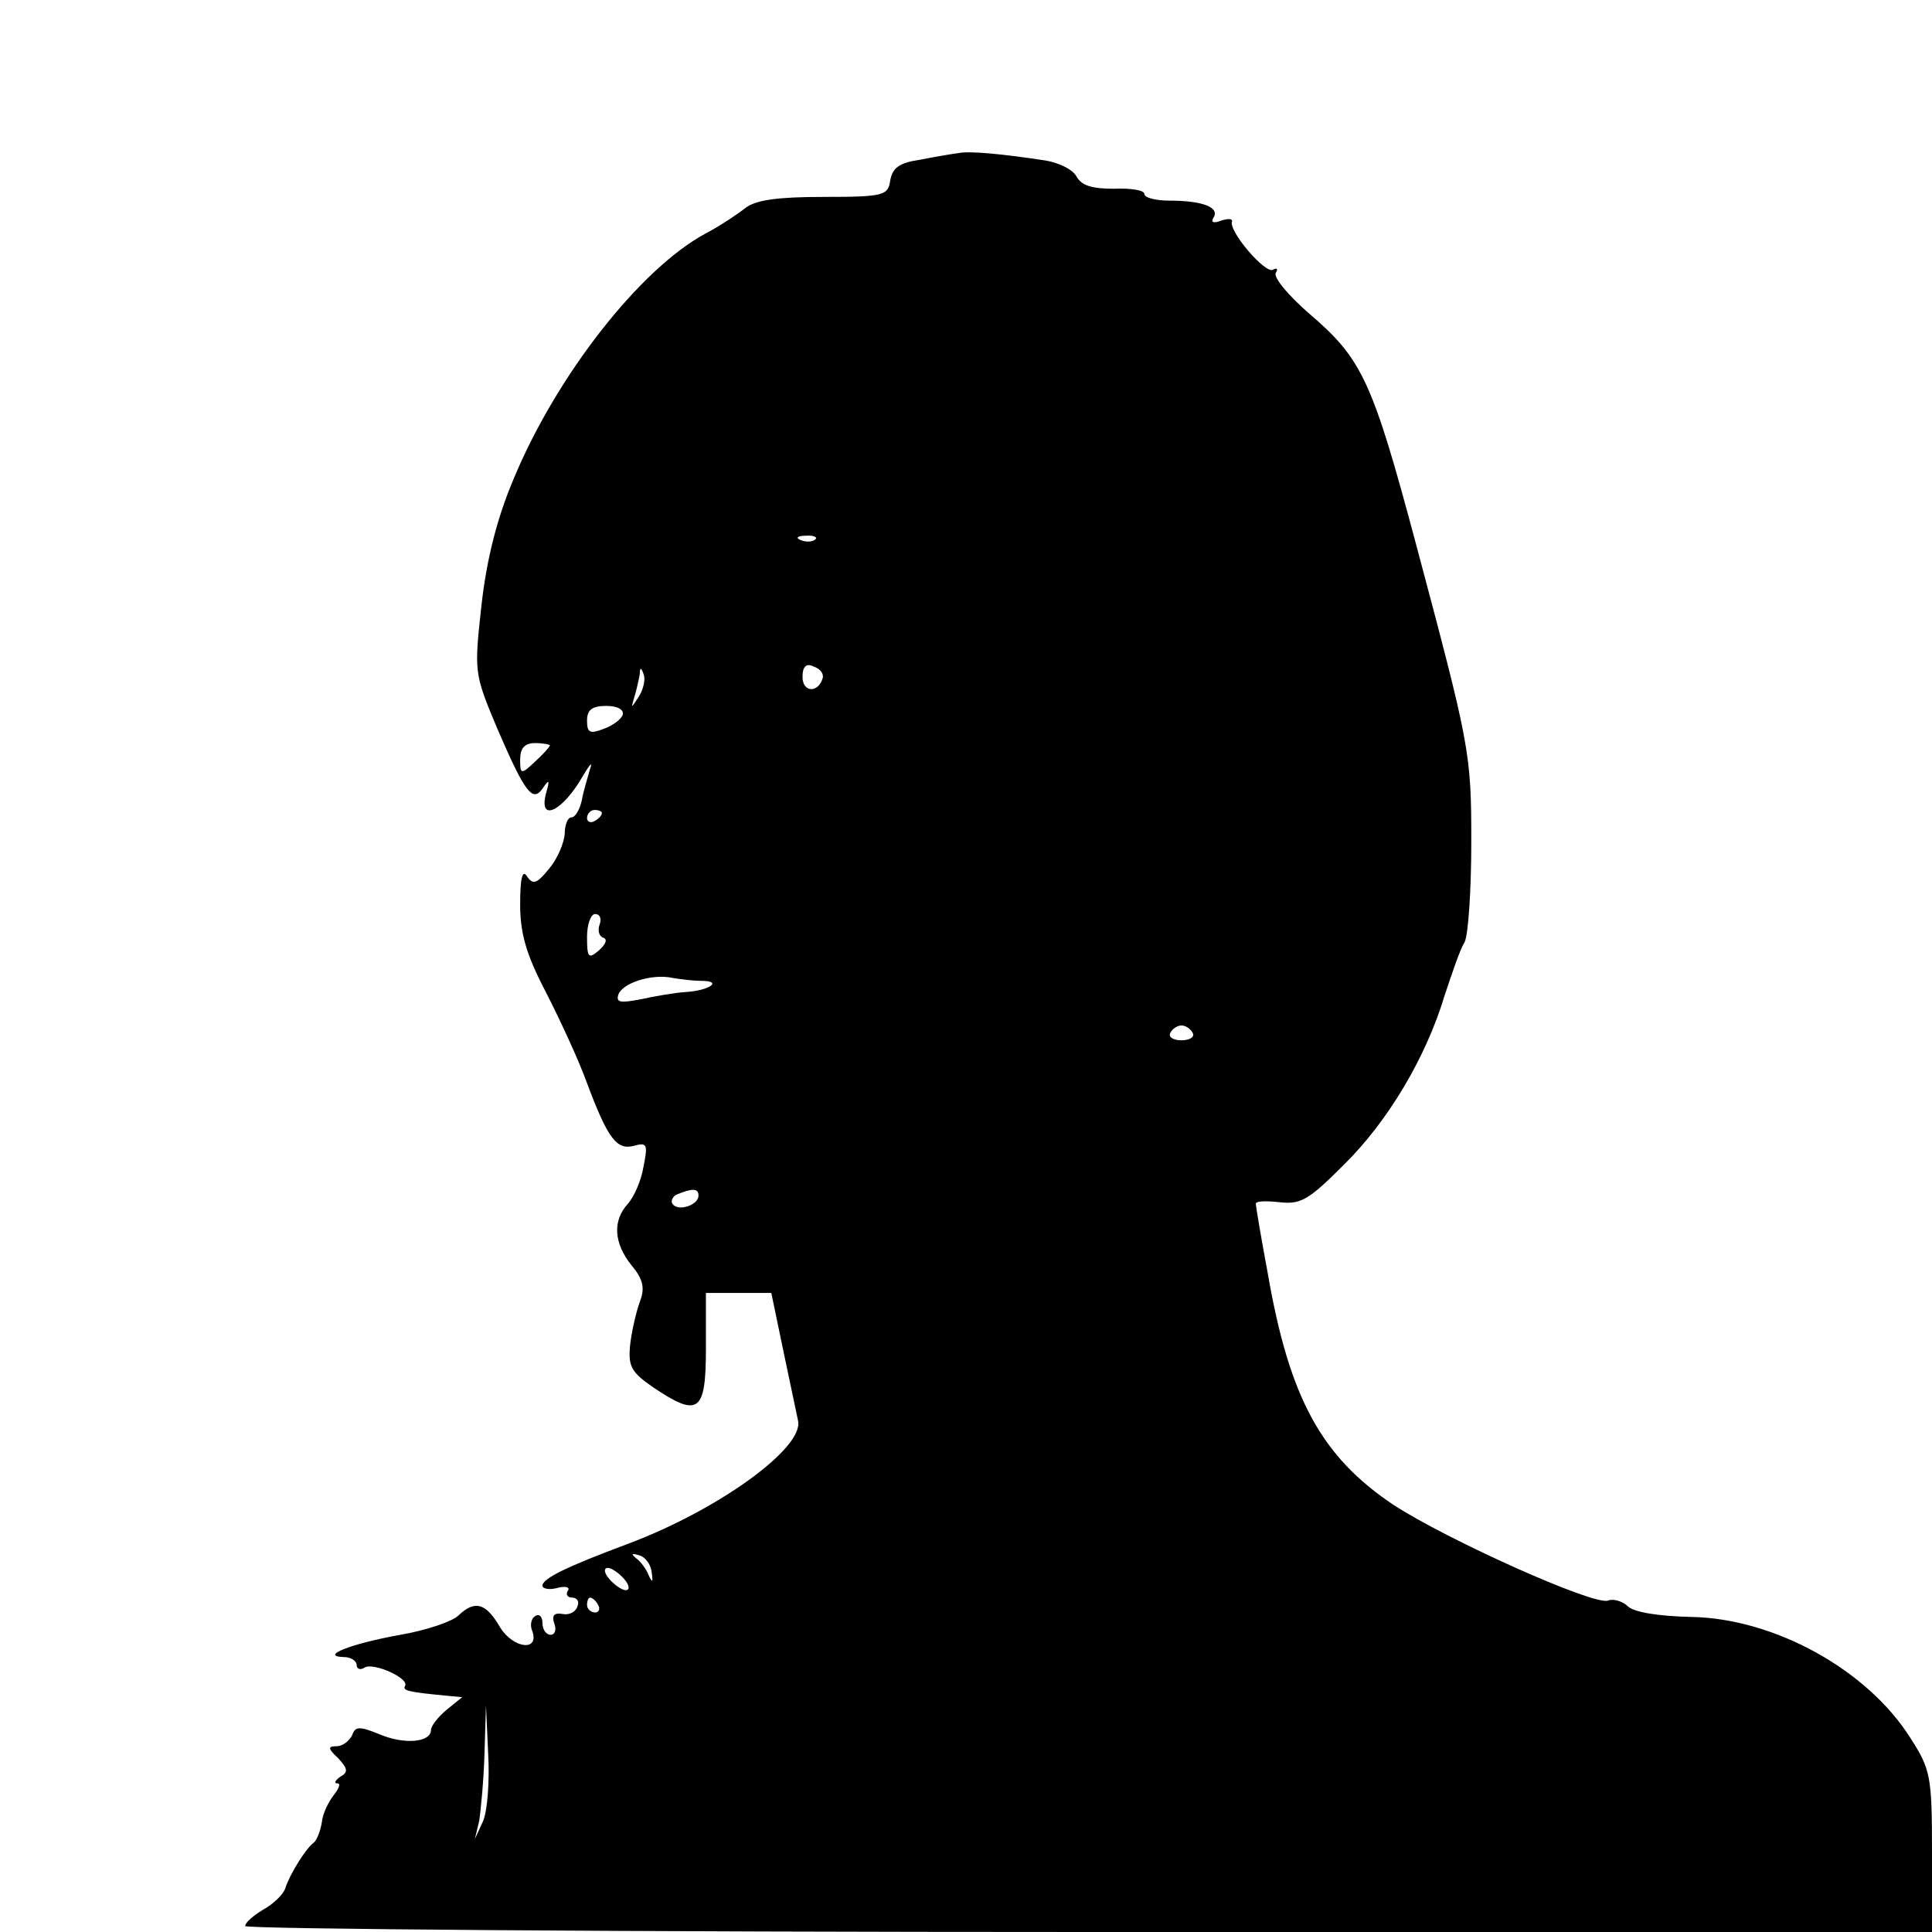
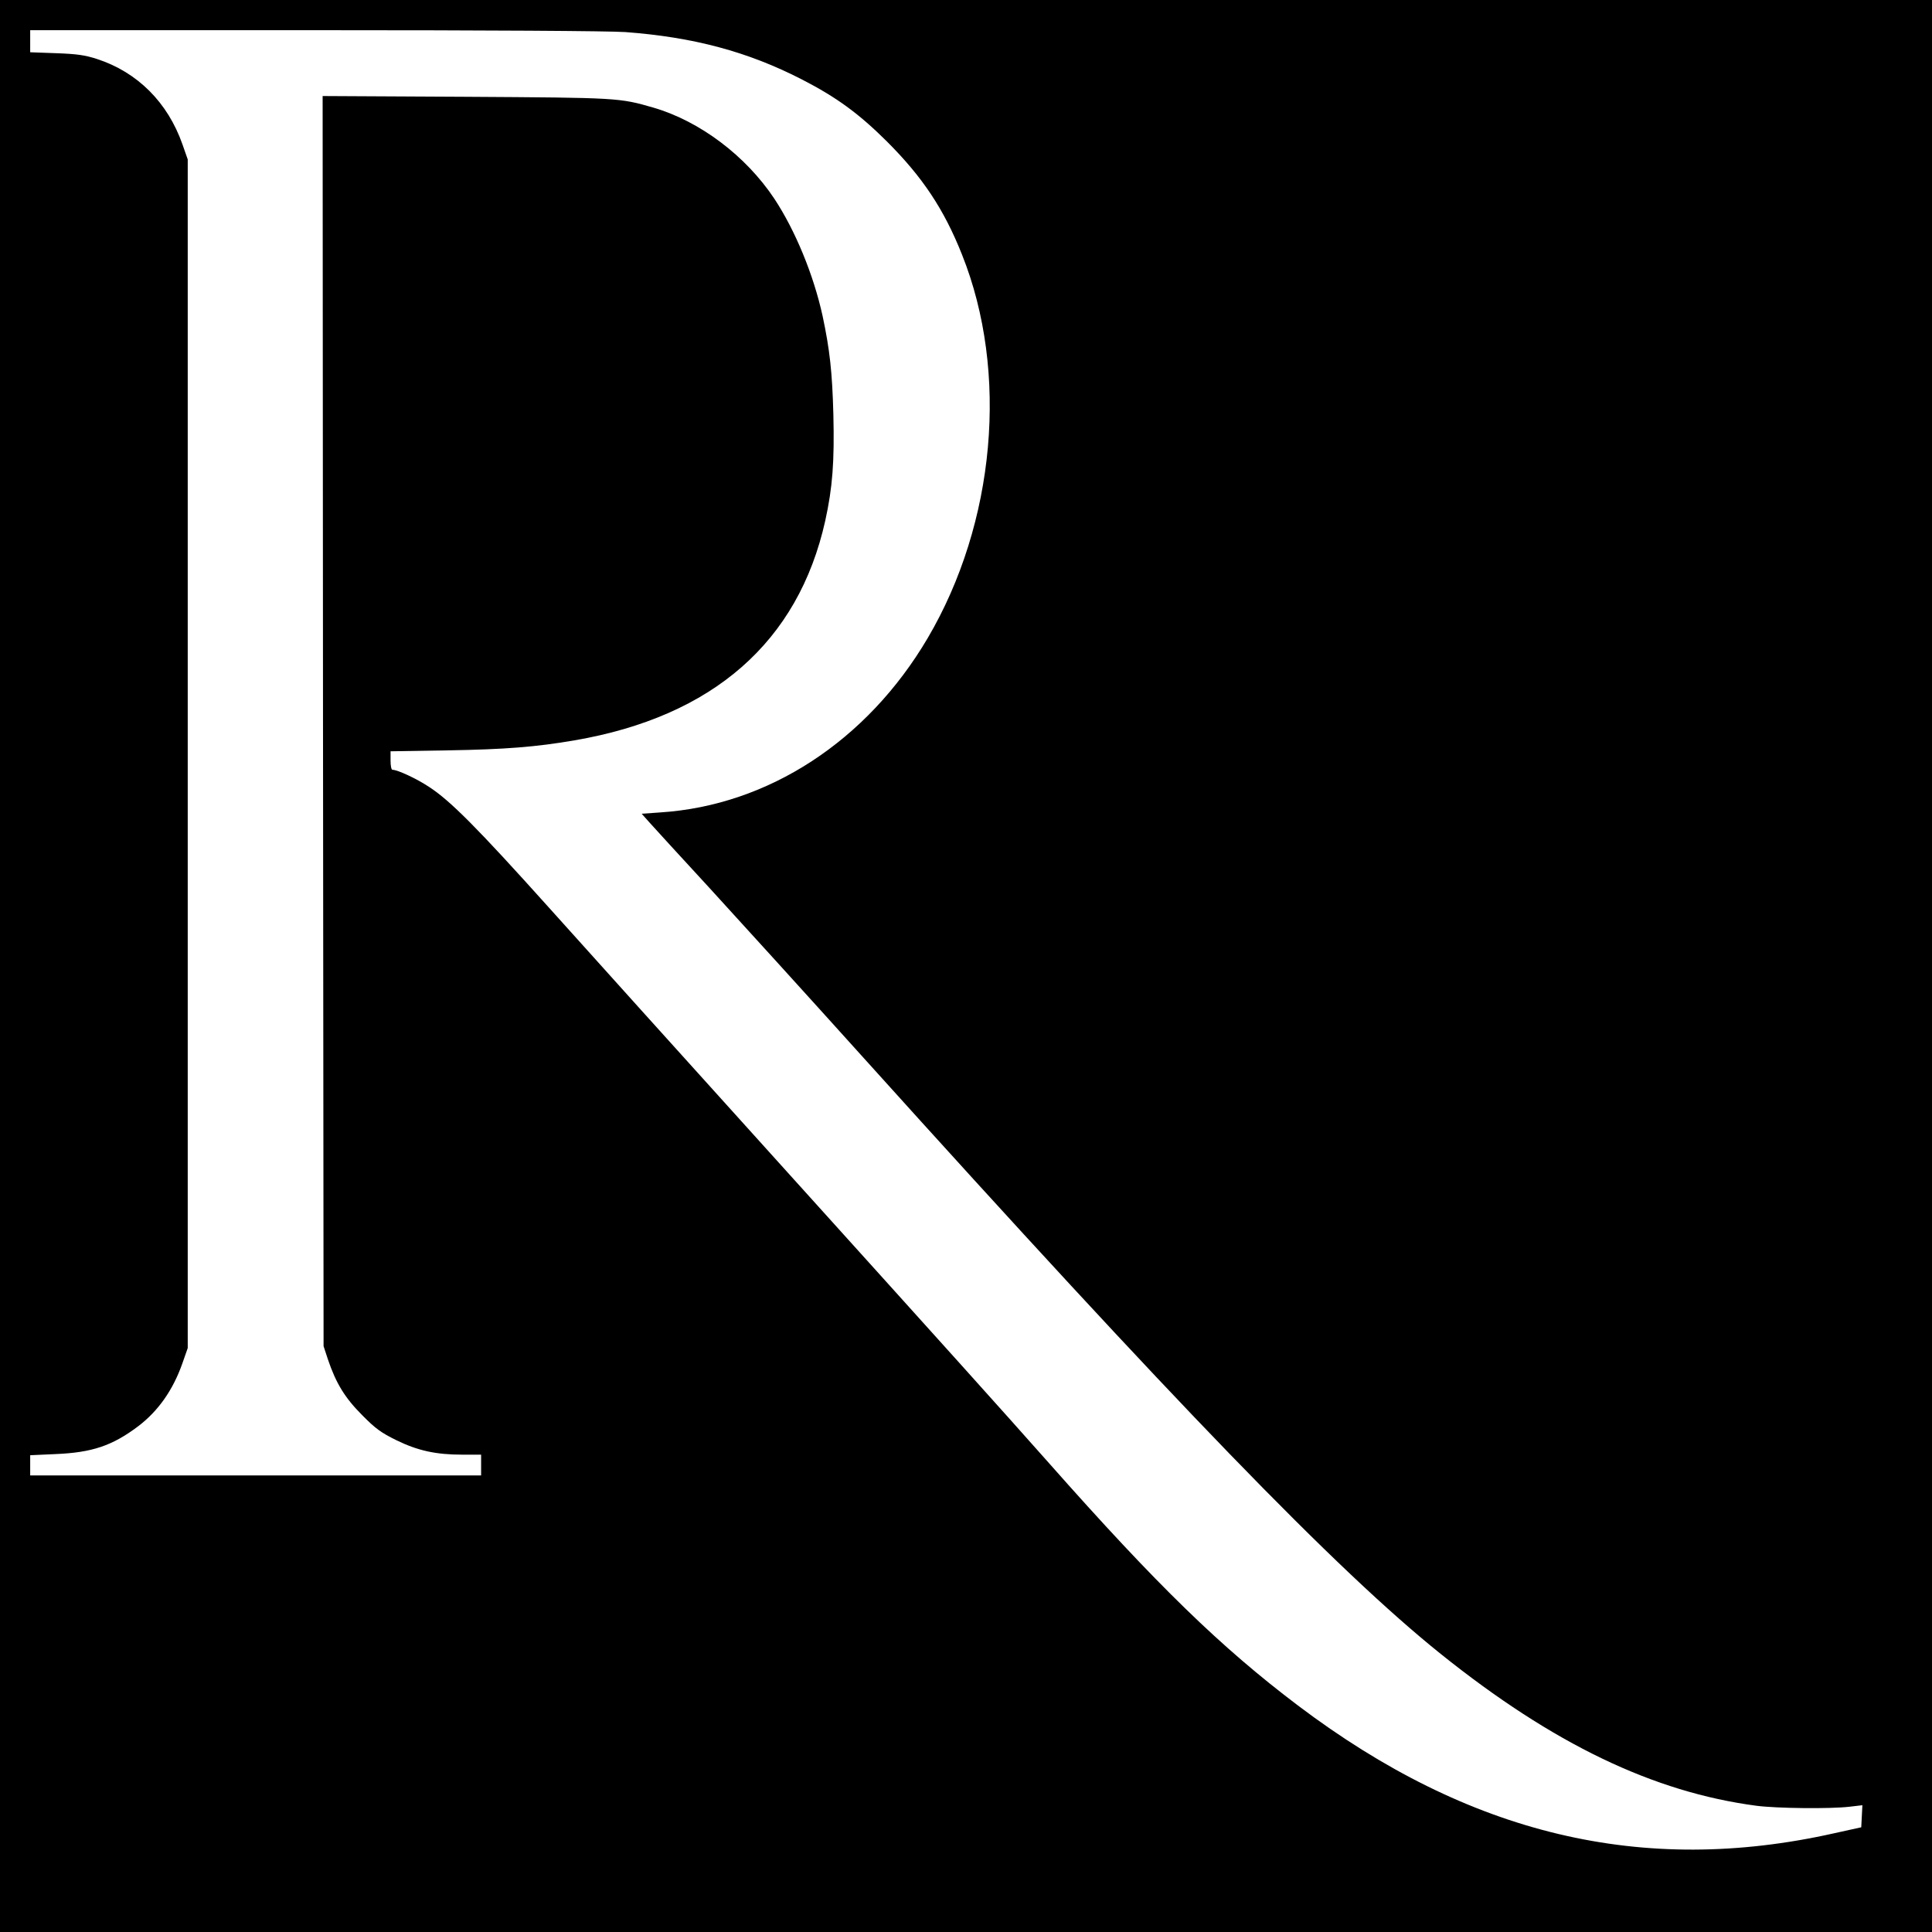
- <svg xmlns="http://www.w3.org/2000/svg" version="1.0" width="260pt" height="260pt" viewBox="0 0 260 260" preserveAspectRatio="xMidYMid meet">
-   <g transform="translate(0,260) scale(0.1,-0.1)" fill="#000000" stroke="none">
-     <path d="M1290 2394 c-8 -1 -32 -5 -52 -9 -28 -4 -37 -11 -40 -28 -3 -20 -8 -22 -90 -22 -61 0 -91 -4 -105 -15 -10 -8 -34 -24 -53 -34 -88 -47 -201 -191 -259 -331 -22 -52 -36 -107 -43 -169 -10 -91 -10 -92 21 -166 38 -88 48 -101 62 -80 8 12 9 10 4 -7 -11 -41 22 -25 49 22 10 17 14 21 10 10 -3 -11 -9 -30 -11 -42 -3 -13 -9 -23 -14 -23 -5 0 -9 -10 -9 -22 -1 -13 -10 -34 -21 -47 -17 -21 -22 -22 -30 -10 -6 9 -9 -3 -9 -38 0 -39 8 -67 34 -117 19 -37 44 -91 55 -121 29 -78 41 -93 64 -87 18 5 19 2 13 -28 -3 -19 -13 -41 -21 -50 -21 -23 -19 -53 5 -83 16 -19 18 -31 11 -49 -5 -14 -11 -40 -13 -58 -3 -29 2 -37 31 -57 61 -41 71 -34 71 52 l0 75 44 0 44 0 16 -77 c9 -43 18 -85 20 -95 8 -37 -109 -121 -230 -166 -80 -30 -114 -46 -114 -56 0 -4 9 -6 20 -3 11 3 18 1 14 -4 -3 -5 0 -9 6 -9 7 0 10 -6 7 -12 -2 -7 -11 -12 -20 -10 -11 2 -15 -2 -11 -13 3 -8 1 -15 -5 -15 -6 0 -11 7 -11 16 0 8 -4 13 -10 9 -5 -3 -7 -12 -4 -19 11 -29 -25 -25 -43 4 -19 33 -34 37 -56 16 -8 -8 -43 -20 -78 -26 -67 -12 -110 -29 -76 -30 9 0 17 -5 17 -11 0 -5 5 -7 11 -3 12 7 61 -15 54 -25 -3 -6 3 -8 56 -13 l21 -2 -21 -17 c-12 -10 -21 -22 -21 -27 0 -17 -36 -20 -69 -6 -27 11 -33 11 -37 -1 -4 -8 -13 -15 -21 -15 -12 0 -12 -3 2 -16 13 -14 14 -19 3 -25 -7 -5 -9 -9 -4 -9 5 0 2 -7 -5 -16 -7 -9 -15 -25 -16 -37 -2 -12 -7 -24 -11 -27 -10 -7 -32 -42 -38 -61 -3 -9 -17 -22 -30 -29 -13 -8 -24 -17 -24 -22 0 -4 511 -8 1135 -8 l1135 0 0 108 c0 102 -2 111 -29 153 -58 92 -183 161 -295 163 -43 1 -76 6 -85 14 -7 7 -20 11 -27 8 -19 -7 -217 82 -289 129 -97 65 -140 144 -169 312 -9 48 -16 90 -16 93 0 4 15 4 33 2 28 -3 39 4 85 50 60 59 111 145 136 228 10 30 21 63 27 72 5 10 9 71 9 135 0 121 -2 129 -75 403 -58 217 -72 247 -142 307 -29 25 -50 50 -46 56 3 5 2 7 -4 4 -10 -6 -60 52 -55 65 1 4 -6 4 -15 1 -10 -4 -14 -2 -10 4 9 14 -15 23 -59 23 -19 0 -34 4 -34 9 0 5 -18 8 -41 7 -29 0 -43 4 -50 16 -5 10 -24 19 -42 22 -59 9 -102 13 -117 10z m-193 -520 c-3 -3 -12 -4 -19 -1 -8 3 -5 6 6 6 11 1 17 -2 13 -5z m10 -187 c-6 -20 -27 -19 -27 2 0 14 5 19 15 14 9 -3 14 -10 12 -16z m-247 -24 c-11 -17 -11 -17 -6 0 3 10 6 24 7 30 0 9 2 9 5 0 3 -7 0 -20 -6 -30z m-22 -25 c-2 -6 -14 -15 -26 -19 -18 -7 -22 -5 -22 11 0 15 7 20 26 20 15 0 24 -5 22 -12z m-98 -41 c0 -2 -9 -12 -20 -22 -19 -18 -20 -17 -20 3 0 15 6 22 20 22 11 0 20 -2 20 -3z m70 -91 c0 -3 -4 -8 -10 -11 -5 -3 -10 -1 -10 4 0 6 5 11 10 11 6 0 10 -2 10 -4z m-3 -150 c-3 -8 -1 -16 5 -18 6 -2 3 -9 -6 -17 -14 -12 -16 -10 -16 18 0 17 5 31 11 31 6 0 9 -6 6 -14z m137 -76 c29 0 11 -13 -21 -15 -16 -1 -43 -6 -62 -10 -26 -5 -32 -4 -29 6 5 16 45 29 73 23 11 -2 29 -4 39 -4z m661 -70 c3 -5 -3 -10 -15 -10 -12 0 -18 5 -15 10 3 6 10 10 15 10 5 0 12 -4 15 -10z m-665 -219 c0 -13 -28 -22 -35 -11 -3 4 1 11 7 13 20 8 28 8 28 -2z m-63 -507 c2 -13 1 -15 -4 -4 -3 8 -11 19 -17 23 -7 6 -6 7 4 4 8 -2 16 -12 17 -23z m-37 -9 c7 -8 8 -15 2 -15 -5 0 -15 7 -22 15 -7 8 -8 15 -2 15 5 0 15 -7 22 -15z m-35 -35 c3 -5 1 -10 -4 -10 -6 0 -11 5 -11 10 0 6 2 10 4 10 3 0 8 -4 11 -10z m-155 -291 l-11 -24 6 25 c2 14 6 54 7 90 l2 65 3 -66 c2 -36 -1 -76 -7 -90z" />
+ <svg xmlns="http://www.w3.org/2000/svg" version="1.0" width="1024pt" height="1024pt" viewBox="0 0 1024 1024" preserveAspectRatio="xMidYMid meet">
+   <g transform="translate(0,1024) scale(0.1,-0.1)" fill="#000000" stroke="none">
+     <path d="M0 5120 l0 -5120 5120 0 5120 0 0 5120 0 5120 -5120 0 -5120 0 0 -5120z m3315 4950 c360 -27 647 -103 935 -251 183 -94 301 -180 451 -329 188 -188 302 -358 398 -600 249 -623 177 -1422 -182 -2032 -321 -545 -845 -887 -1417 -924 l-99 -7 42 -47 c23 -26 166 -182 317 -346 151 -165 520 -571 820 -904 1651 -1832 2505 -2714 3056 -3156 596 -478 1128 -733 1674 -805 108 -14 392 -17 493 -5 l68 8 -3 -59 -3 -58 -145 -32 c-1014 -227 -1933 -8 -2840 677 -410 310 -746 636 -1320 1285 -268 302 -482 540 -1475 1640 -457 506 -986 1093 -1176 1305 -379 422 -523 567 -636 640 -65 43 -166 90 -193 90 -6 0 -10 22 -10 49 l0 49 308 5 c299 5 464 18 667 53 734 126 1186 522 1329 1164 39 177 49 314 43 564 -6 225 -19 342 -57 521 -48 219 -145 454 -256 622 -151 227 -394 410 -639 482 -183 53 -186 53 -998 58 l-757 4 2 -3313 3 -3313 23 -70 c43 -127 90 -204 182 -296 71 -72 101 -93 180 -132 114 -56 211 -77 350 -77 l100 0 0 -55 0 -55 -1195 0 -1195 0 0 54 0 53 133 6 c195 8 302 44 440 148 105 80 184 191 234 334 l28 80 0 3150 0 3150 -28 80 c-78 222 -238 382 -452 452 -65 21 -106 27 -217 31 l-138 5 0 58 0 59 1508 0 c927 0 1561 -4 1647 -10z" />
  </g>
</svg>
